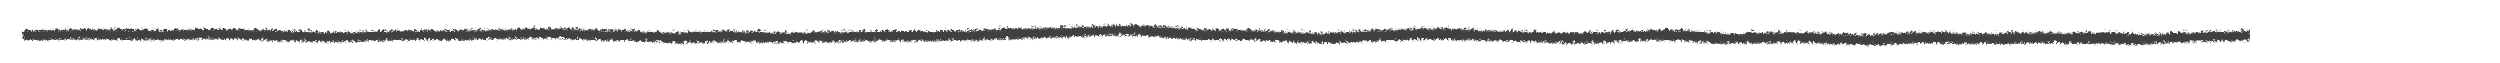
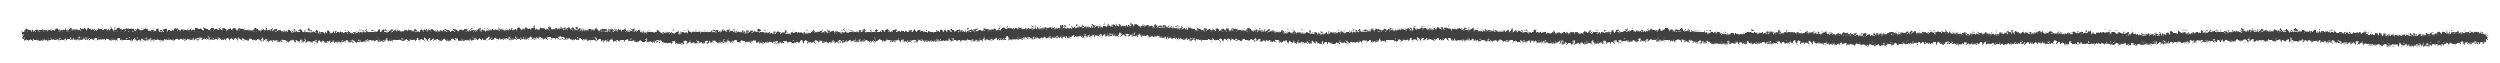
<svg xmlns="http://www.w3.org/2000/svg" version="1.1" width="716" height="18">
  <defs>
-     <filter id="pencil" style="color-interpolation-filters: sRGB;" width="716" height="18" filterUnits="userSpaceOnUse">
+     <filter id="pencil" x="-10%" y="-10%" width="120%" height="120%" filterUnits="userSpaceOnUse" style="color-interpolation-filters: sRGB;">
      <feTurbulence baseFrequency="0.008" numOctaves="3" result="turbulenceCoarse" />
      <feTurbulence baseFrequency="0.9" numOctaves="6" result="turbulenceFine" />
      <feDisplacementMap in="SourceGraphic" in2="turbulenceCoarse" result="displaceCoarse" scale="5.0" xChannelSelector="R" yChannelSelector="A" />
      <feDisplacementMap in="displaceCoarse" in2="turbulenceFine" result="displaceFine" scale="1.8" xChannelSelector="R" yChannelSelector="A" />
    </filter>
  </defs>
  <g filter="url(#pencil)" stroke="rgb(0, 0, 0)" stroke-linecap="round" stroke-opacity="0.75" stroke-width="3">
    <line x1="6" y1="8" x2="709" y2="9" />
  </g>
</svg>
